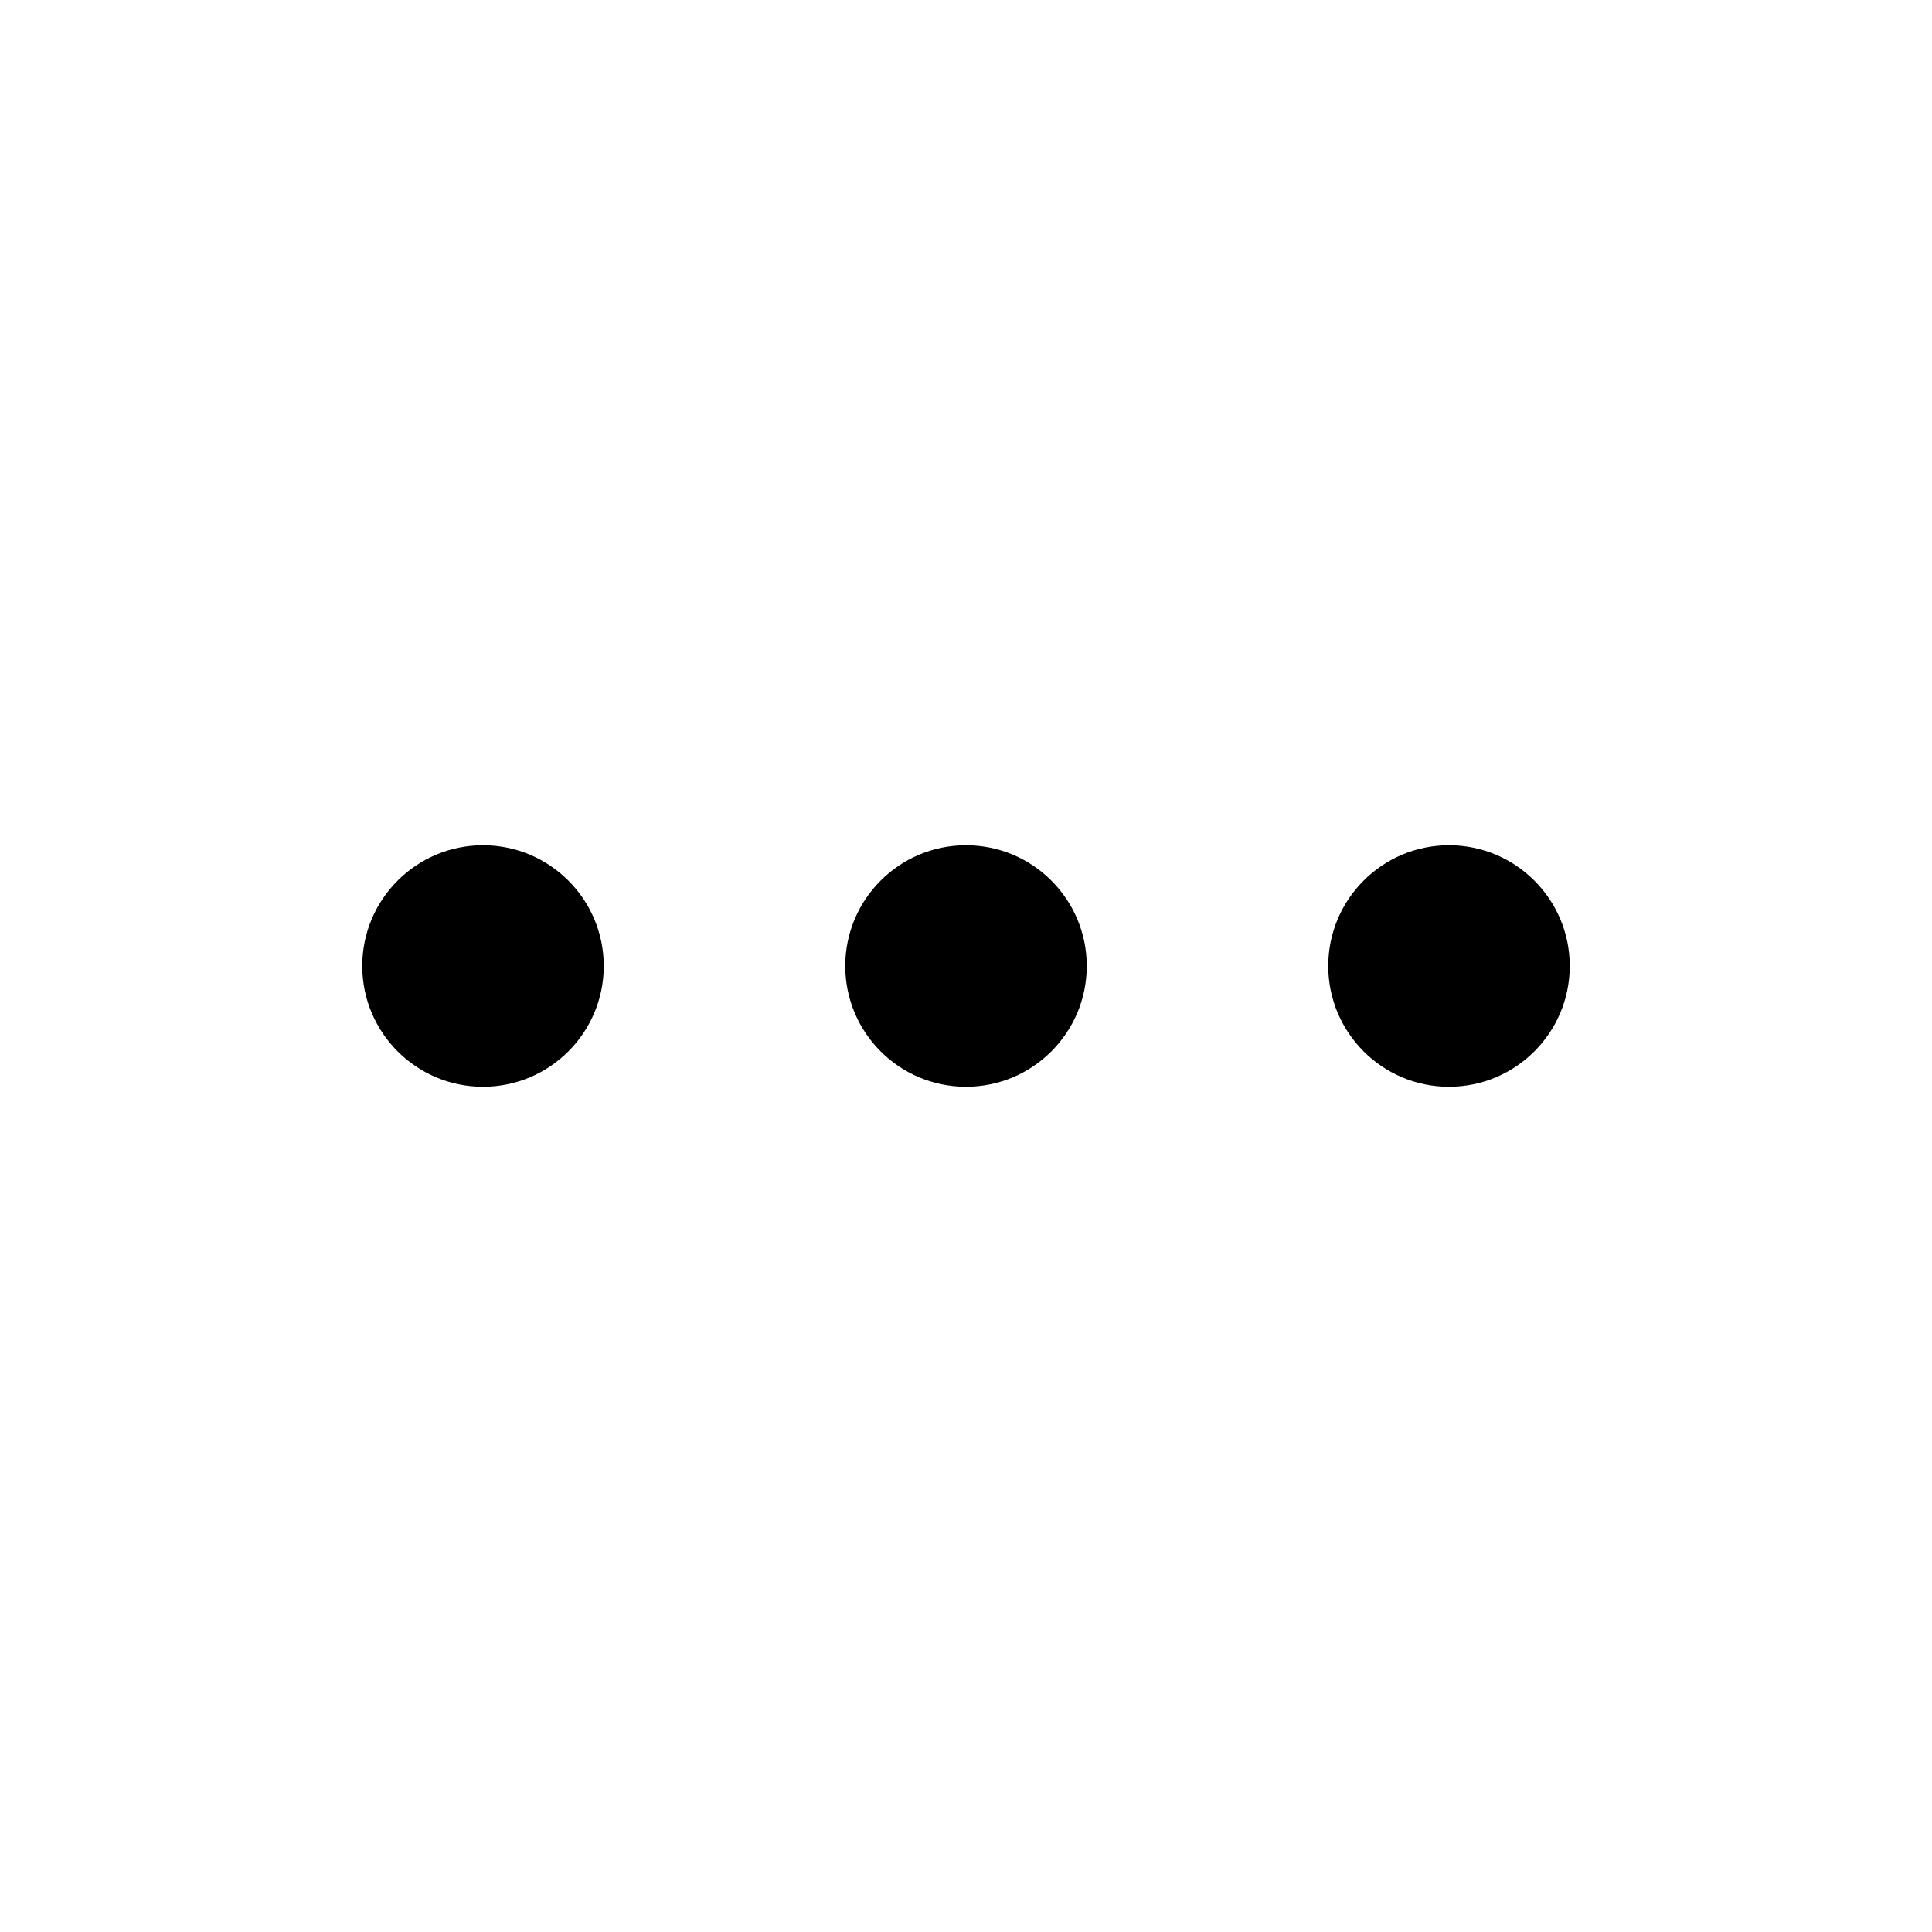
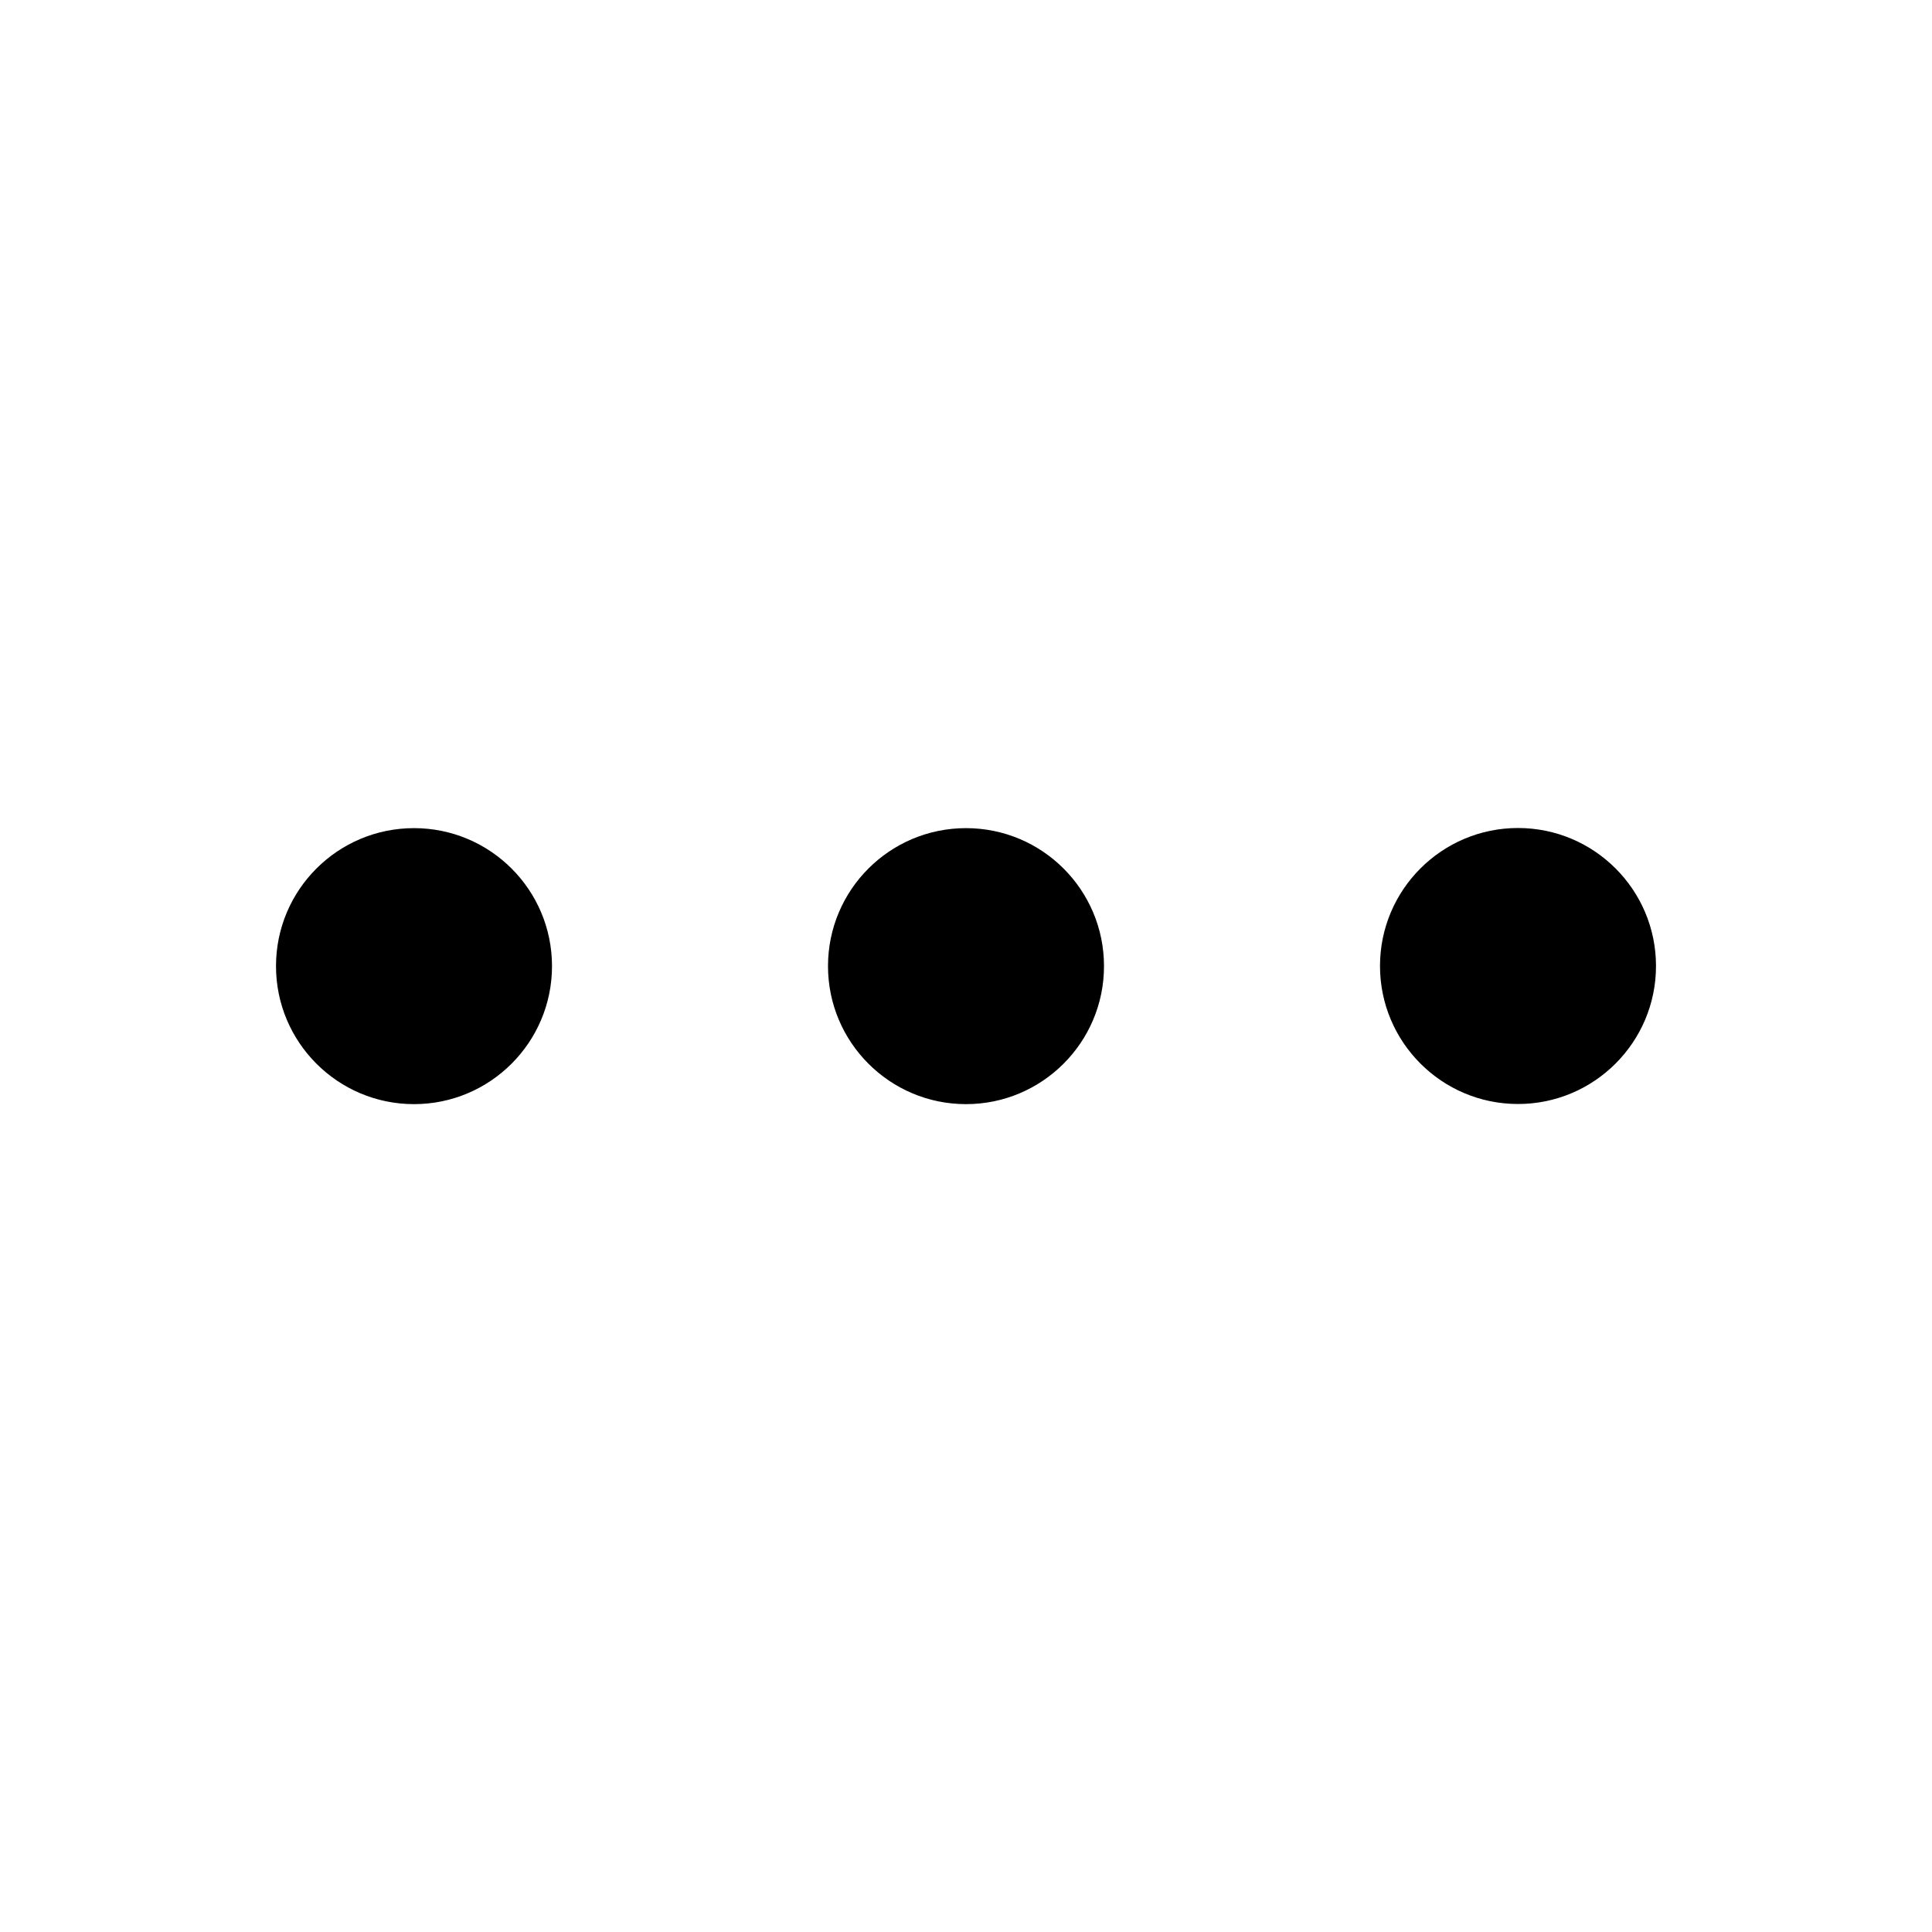
- <svg xmlns="http://www.w3.org/2000/svg" width="16" height="16" viewBox="0 0 16 16" fill="none">
-   <path fill-rule="evenodd" clip-rule="evenodd" d="M5 8C5 8.552 4.552 9 4 9C3.448 9 3 8.552 3 8C3 7.448 3.448 7 4 7C4.552 7 5 7.448 5 8ZM9 8C9 8.552 8.552 9 8 9C7.448 9 7 8.552 7 8C7 7.448 7.448 7 8 7C8.552 7 9 7.448 9 8ZM12 9C12.552 9 13 8.552 13 8C13 7.448 12.552 7 12 7C11.448 7 11 7.448 11 8C11 8.552 11.448 9 12 9Z" fill="currentColor" />
+ <svg xmlns="http://www.w3.org/2000/svg" width="14" height="14" viewBox="0 0 14 14" fill="none">
+   <path fill-rule="evenodd" clip-rule="evenodd" d="M11 8C11.552 8 12 7.552 12 7C12 6.448 11.552 6 11 6C10.448 6 10 6.448 10 7C10 7.552 10.448 8 11 8ZM4 7.001C4 7.553 3.552 8.001 3 8.001C2.448 8.001 2 7.553 2 7.001C2 6.448 2.448 6.001 3 6.001C3.552 6.001 4 6.448 4 7.001ZM8 7.001C8 7.553 7.552 8.001 7 8.001C6.448 8.001 6 7.553 6 7.001C6 6.448 6.448 6.001 7 6.001C7.552 6.001 8 6.448 8 7.001Z" fill="currentColor" />
</svg>
